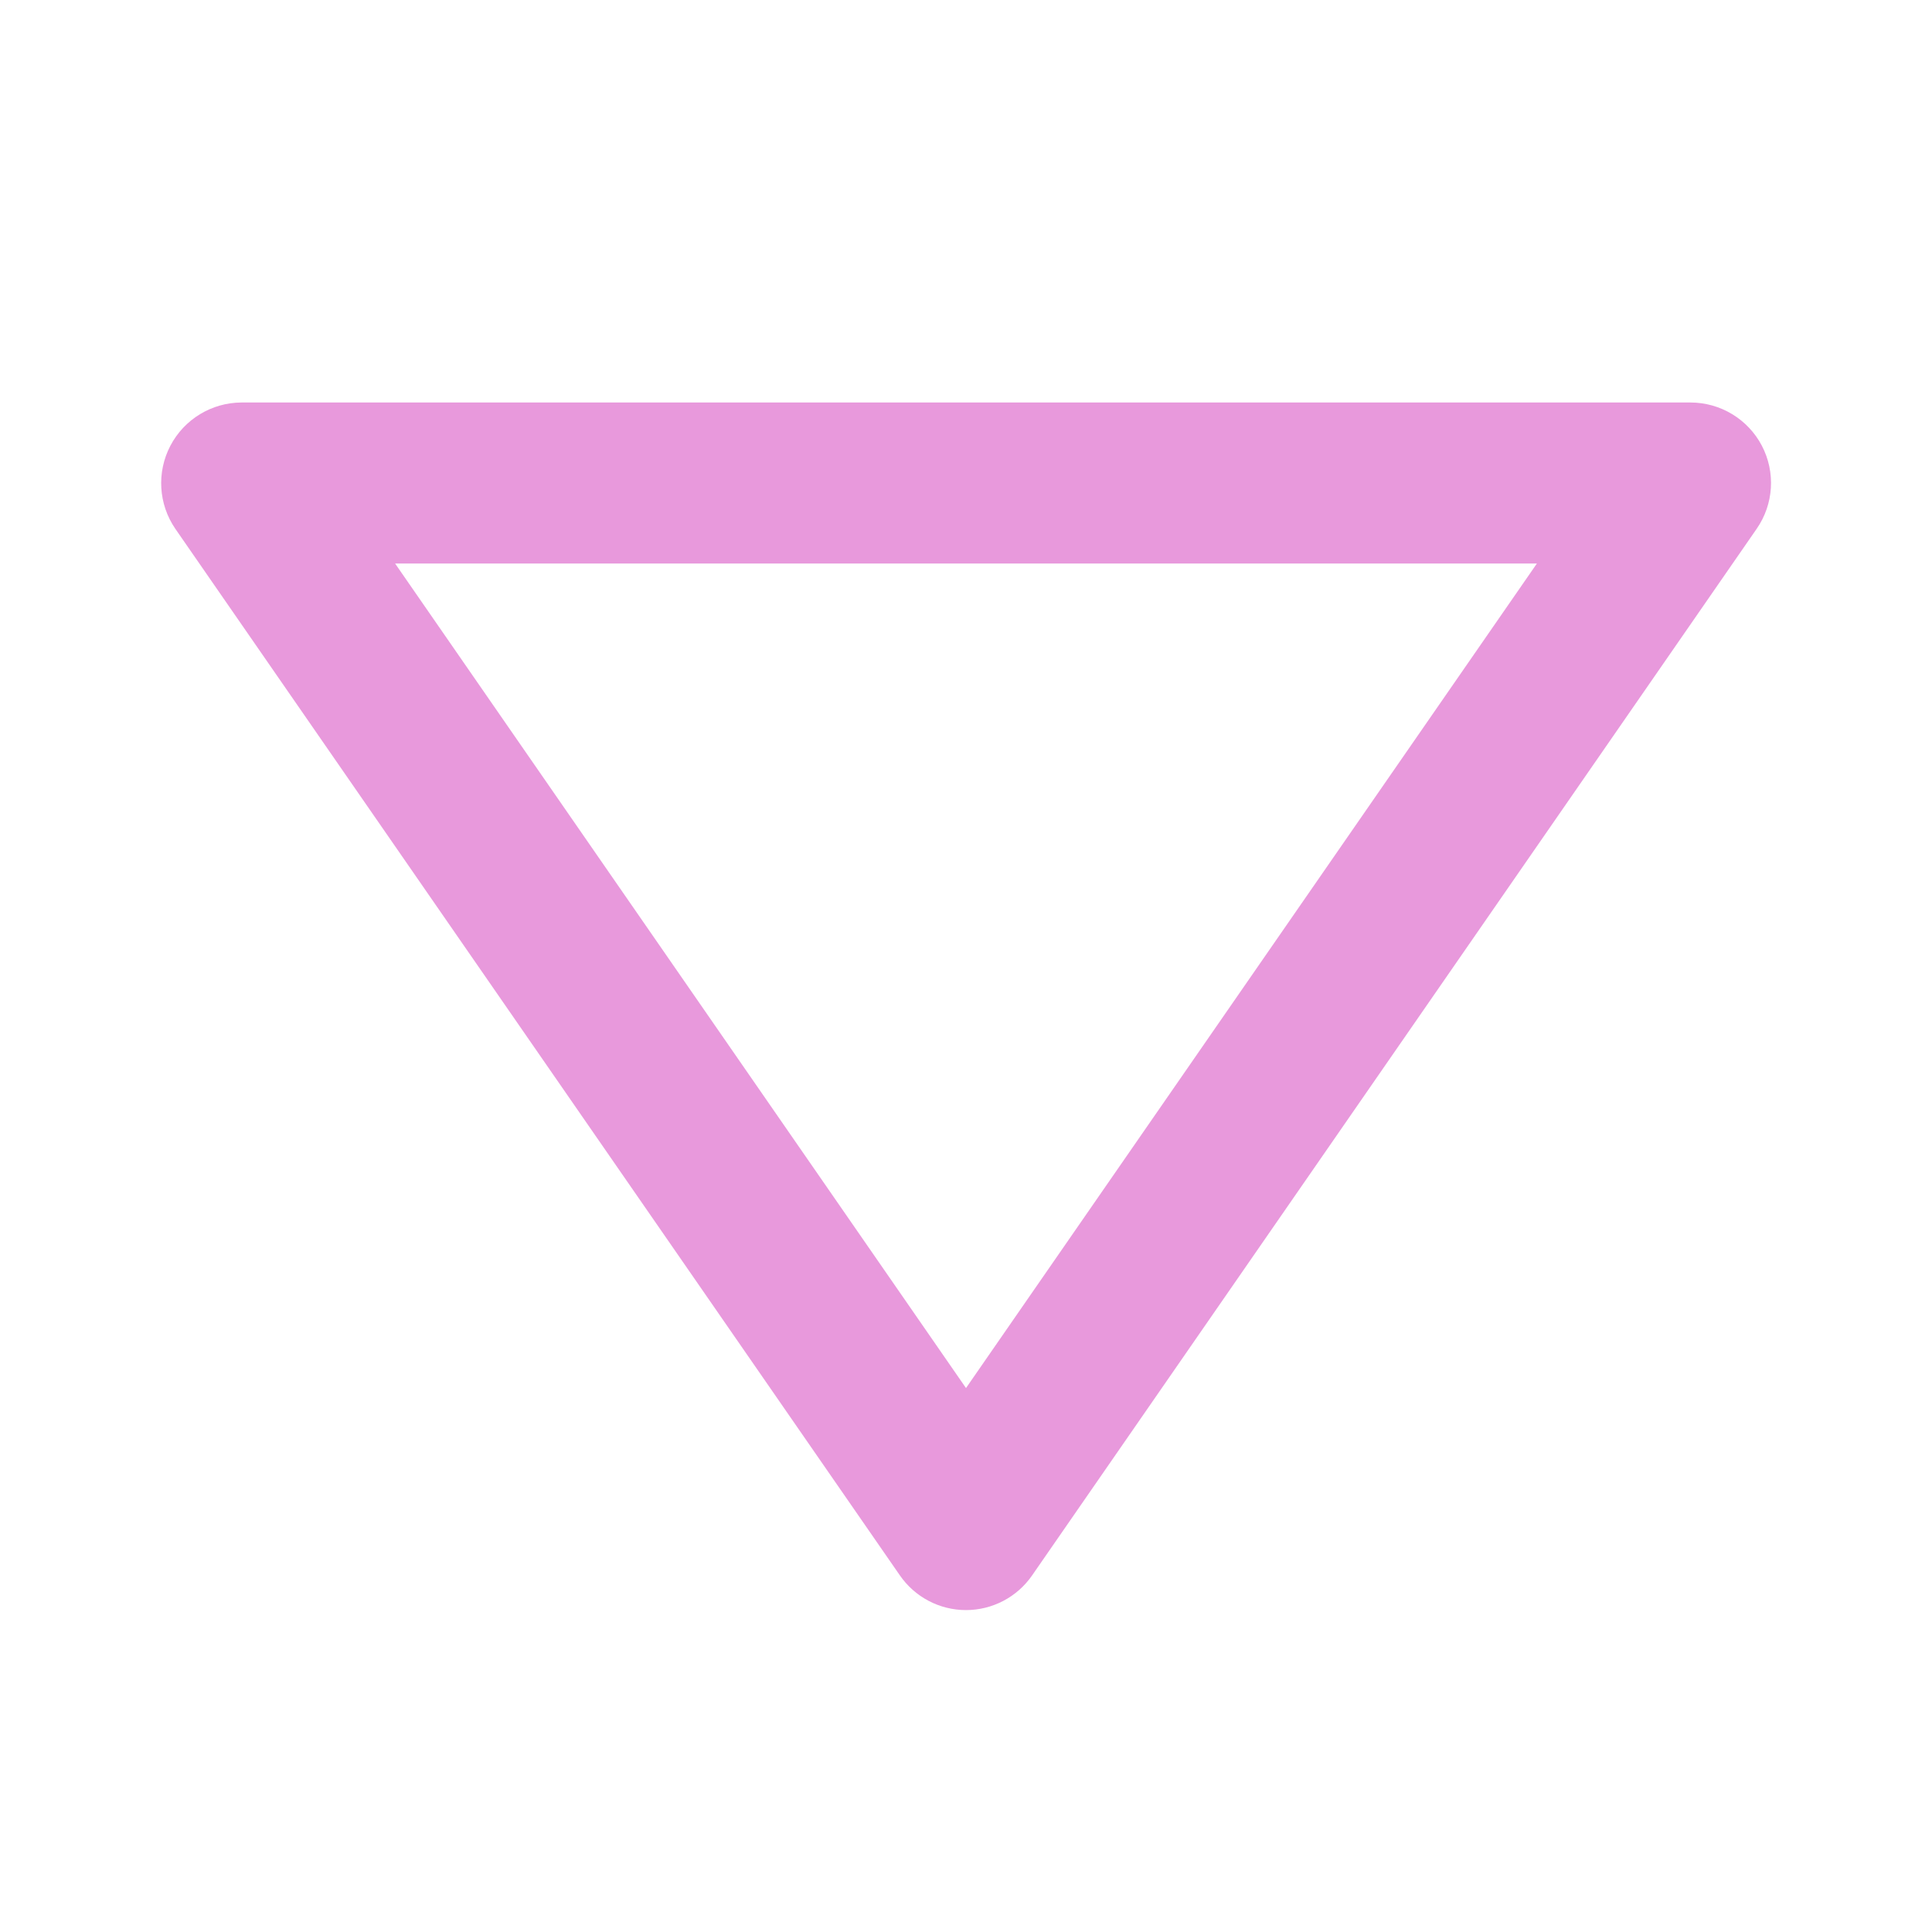
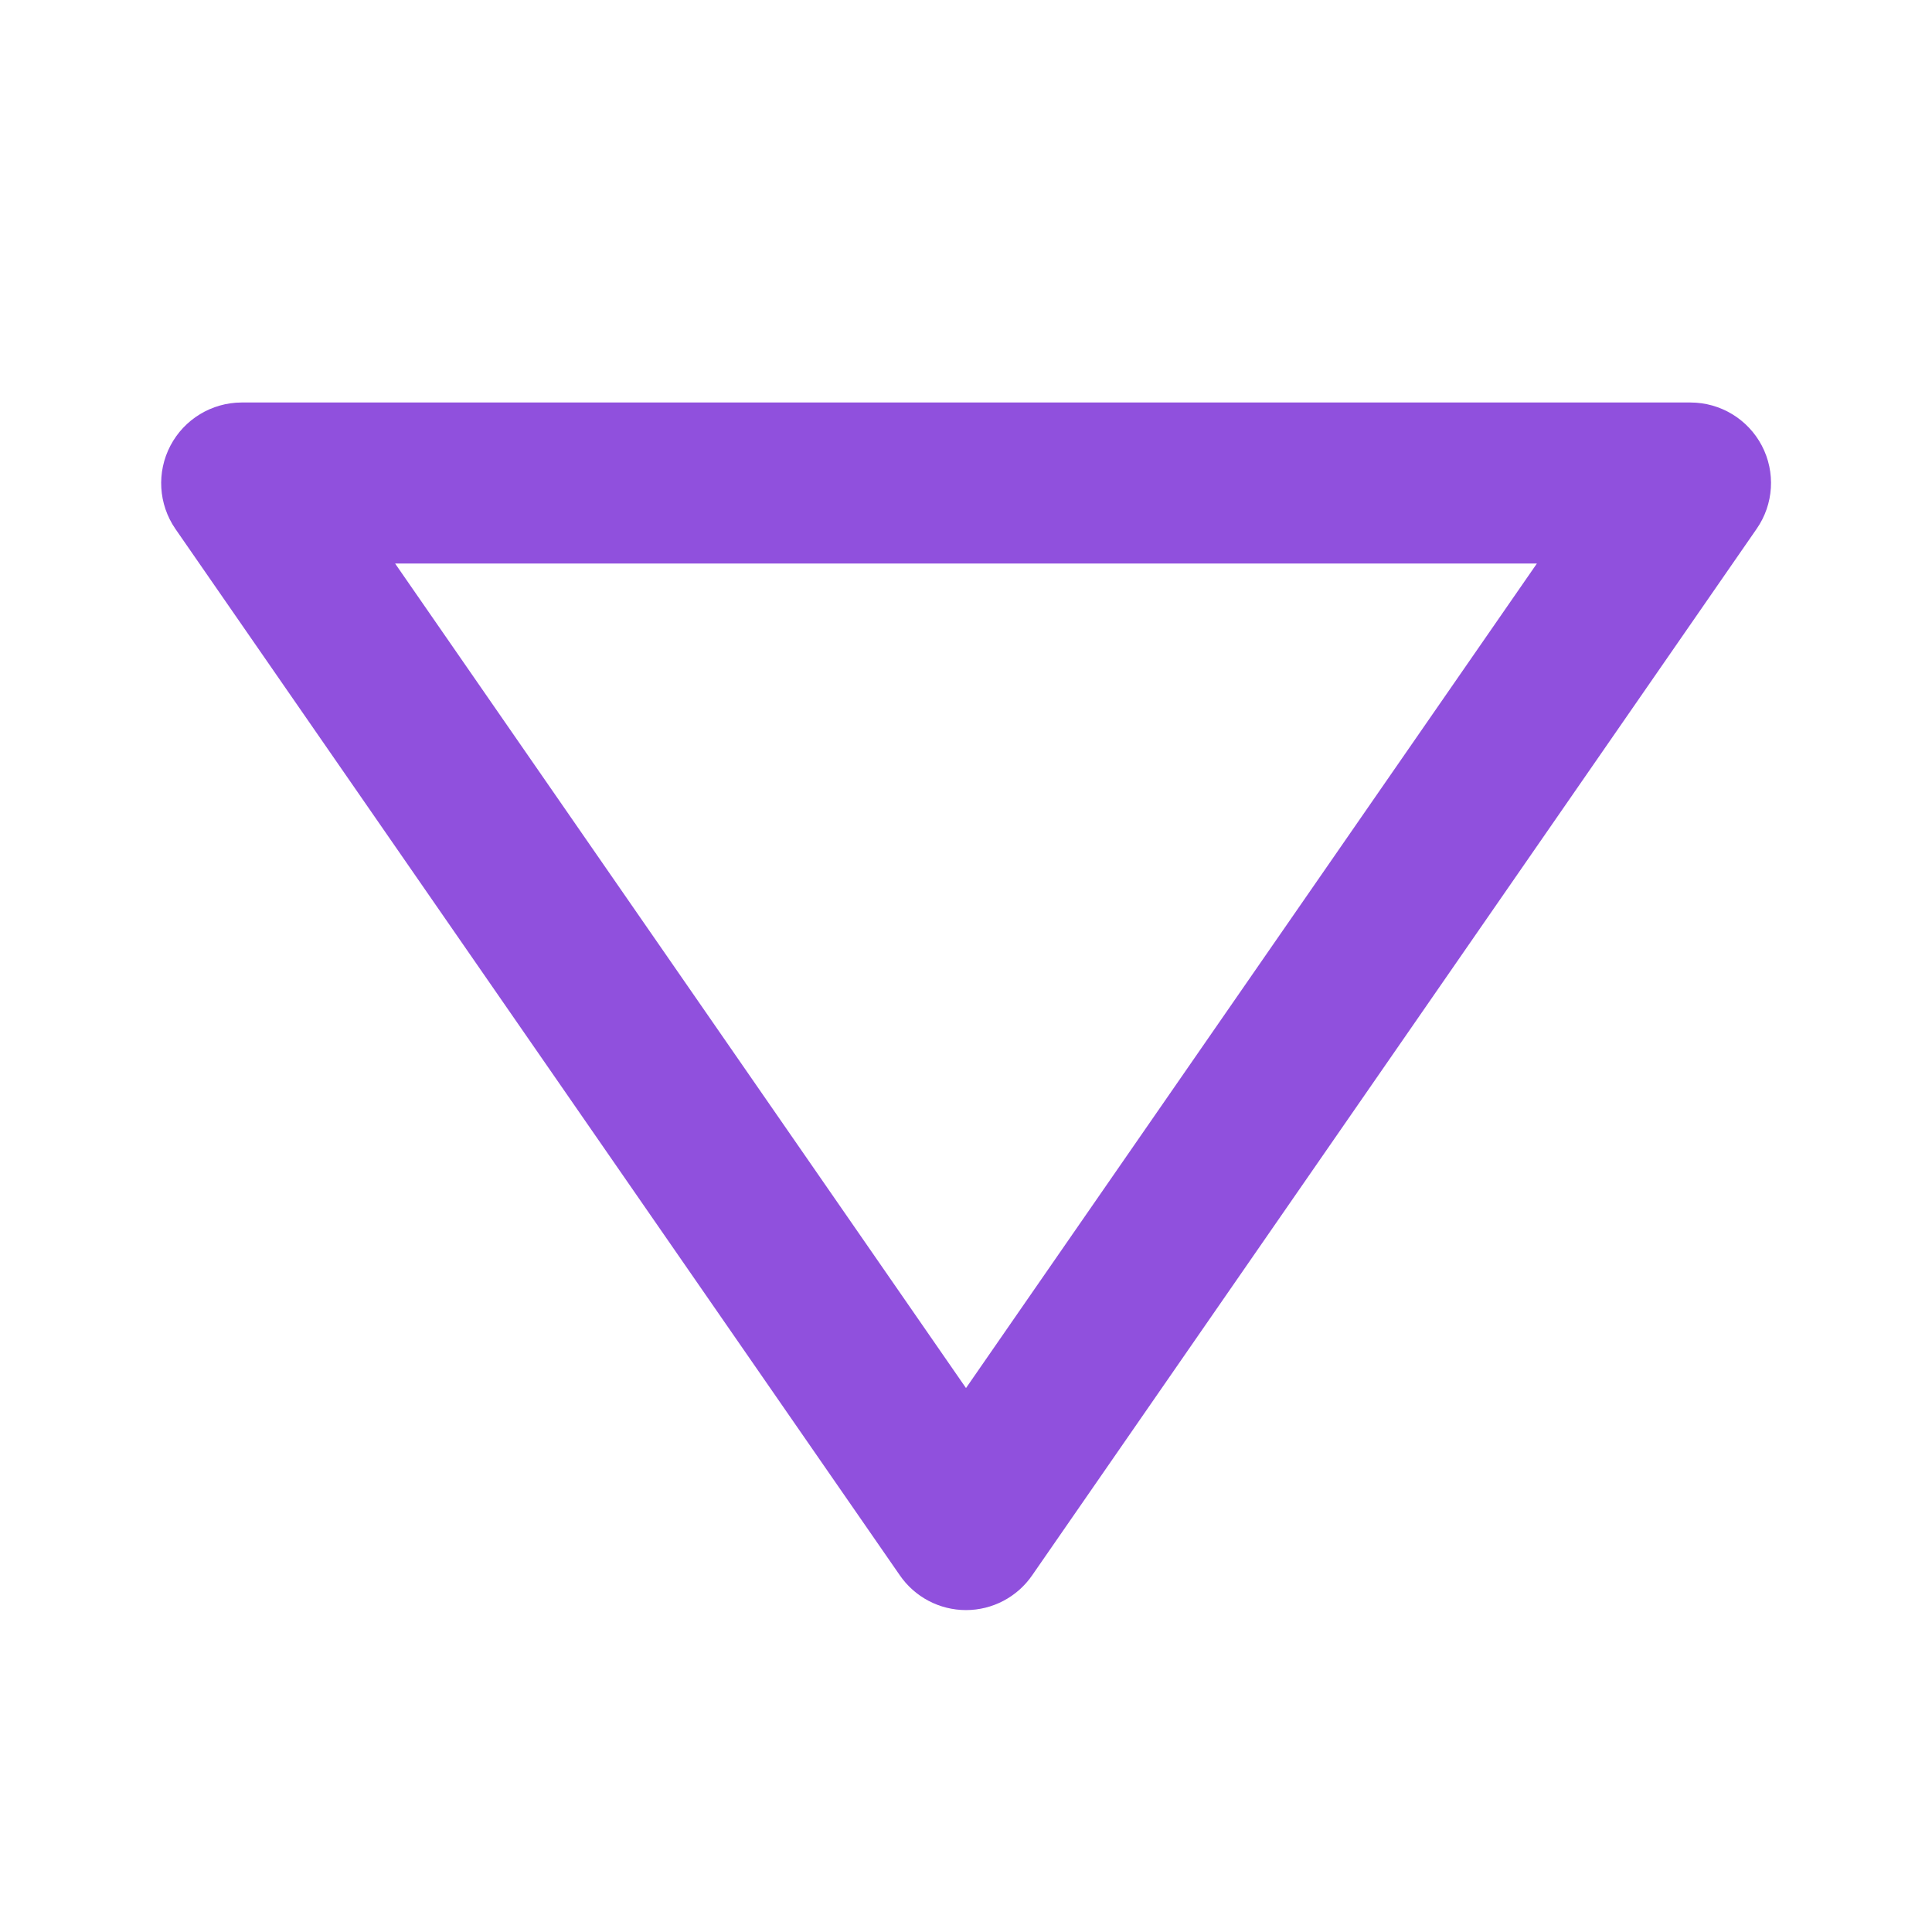
- <svg xmlns="http://www.w3.org/2000/svg" width="24" height="24" viewBox="0 0 24 24" style="fill: #e899dc; --darkreader-inline-fill: #e8e6e3;" data-darkreader-inline-fill="">
+ <svg xmlns="http://www.w3.org/2000/svg" width="24" height="24" viewBox="0 0 24 24" style="fill: #9050dd; --darkreader-inline-fill: #e8e6e3;" data-darkreader-inline-fill="">
  <path d="M21.886 5.536A1.002 1.002 0 0 0 21 5H3a1.002 1.002 0 0 0-.822 1.569l9 13a.998.998 0 0 0 1.644 0l9-13a.998.998 0 0 0 .064-1.033zM12 17.243 4.908 7h14.184L12 17.243z" />
</svg>
